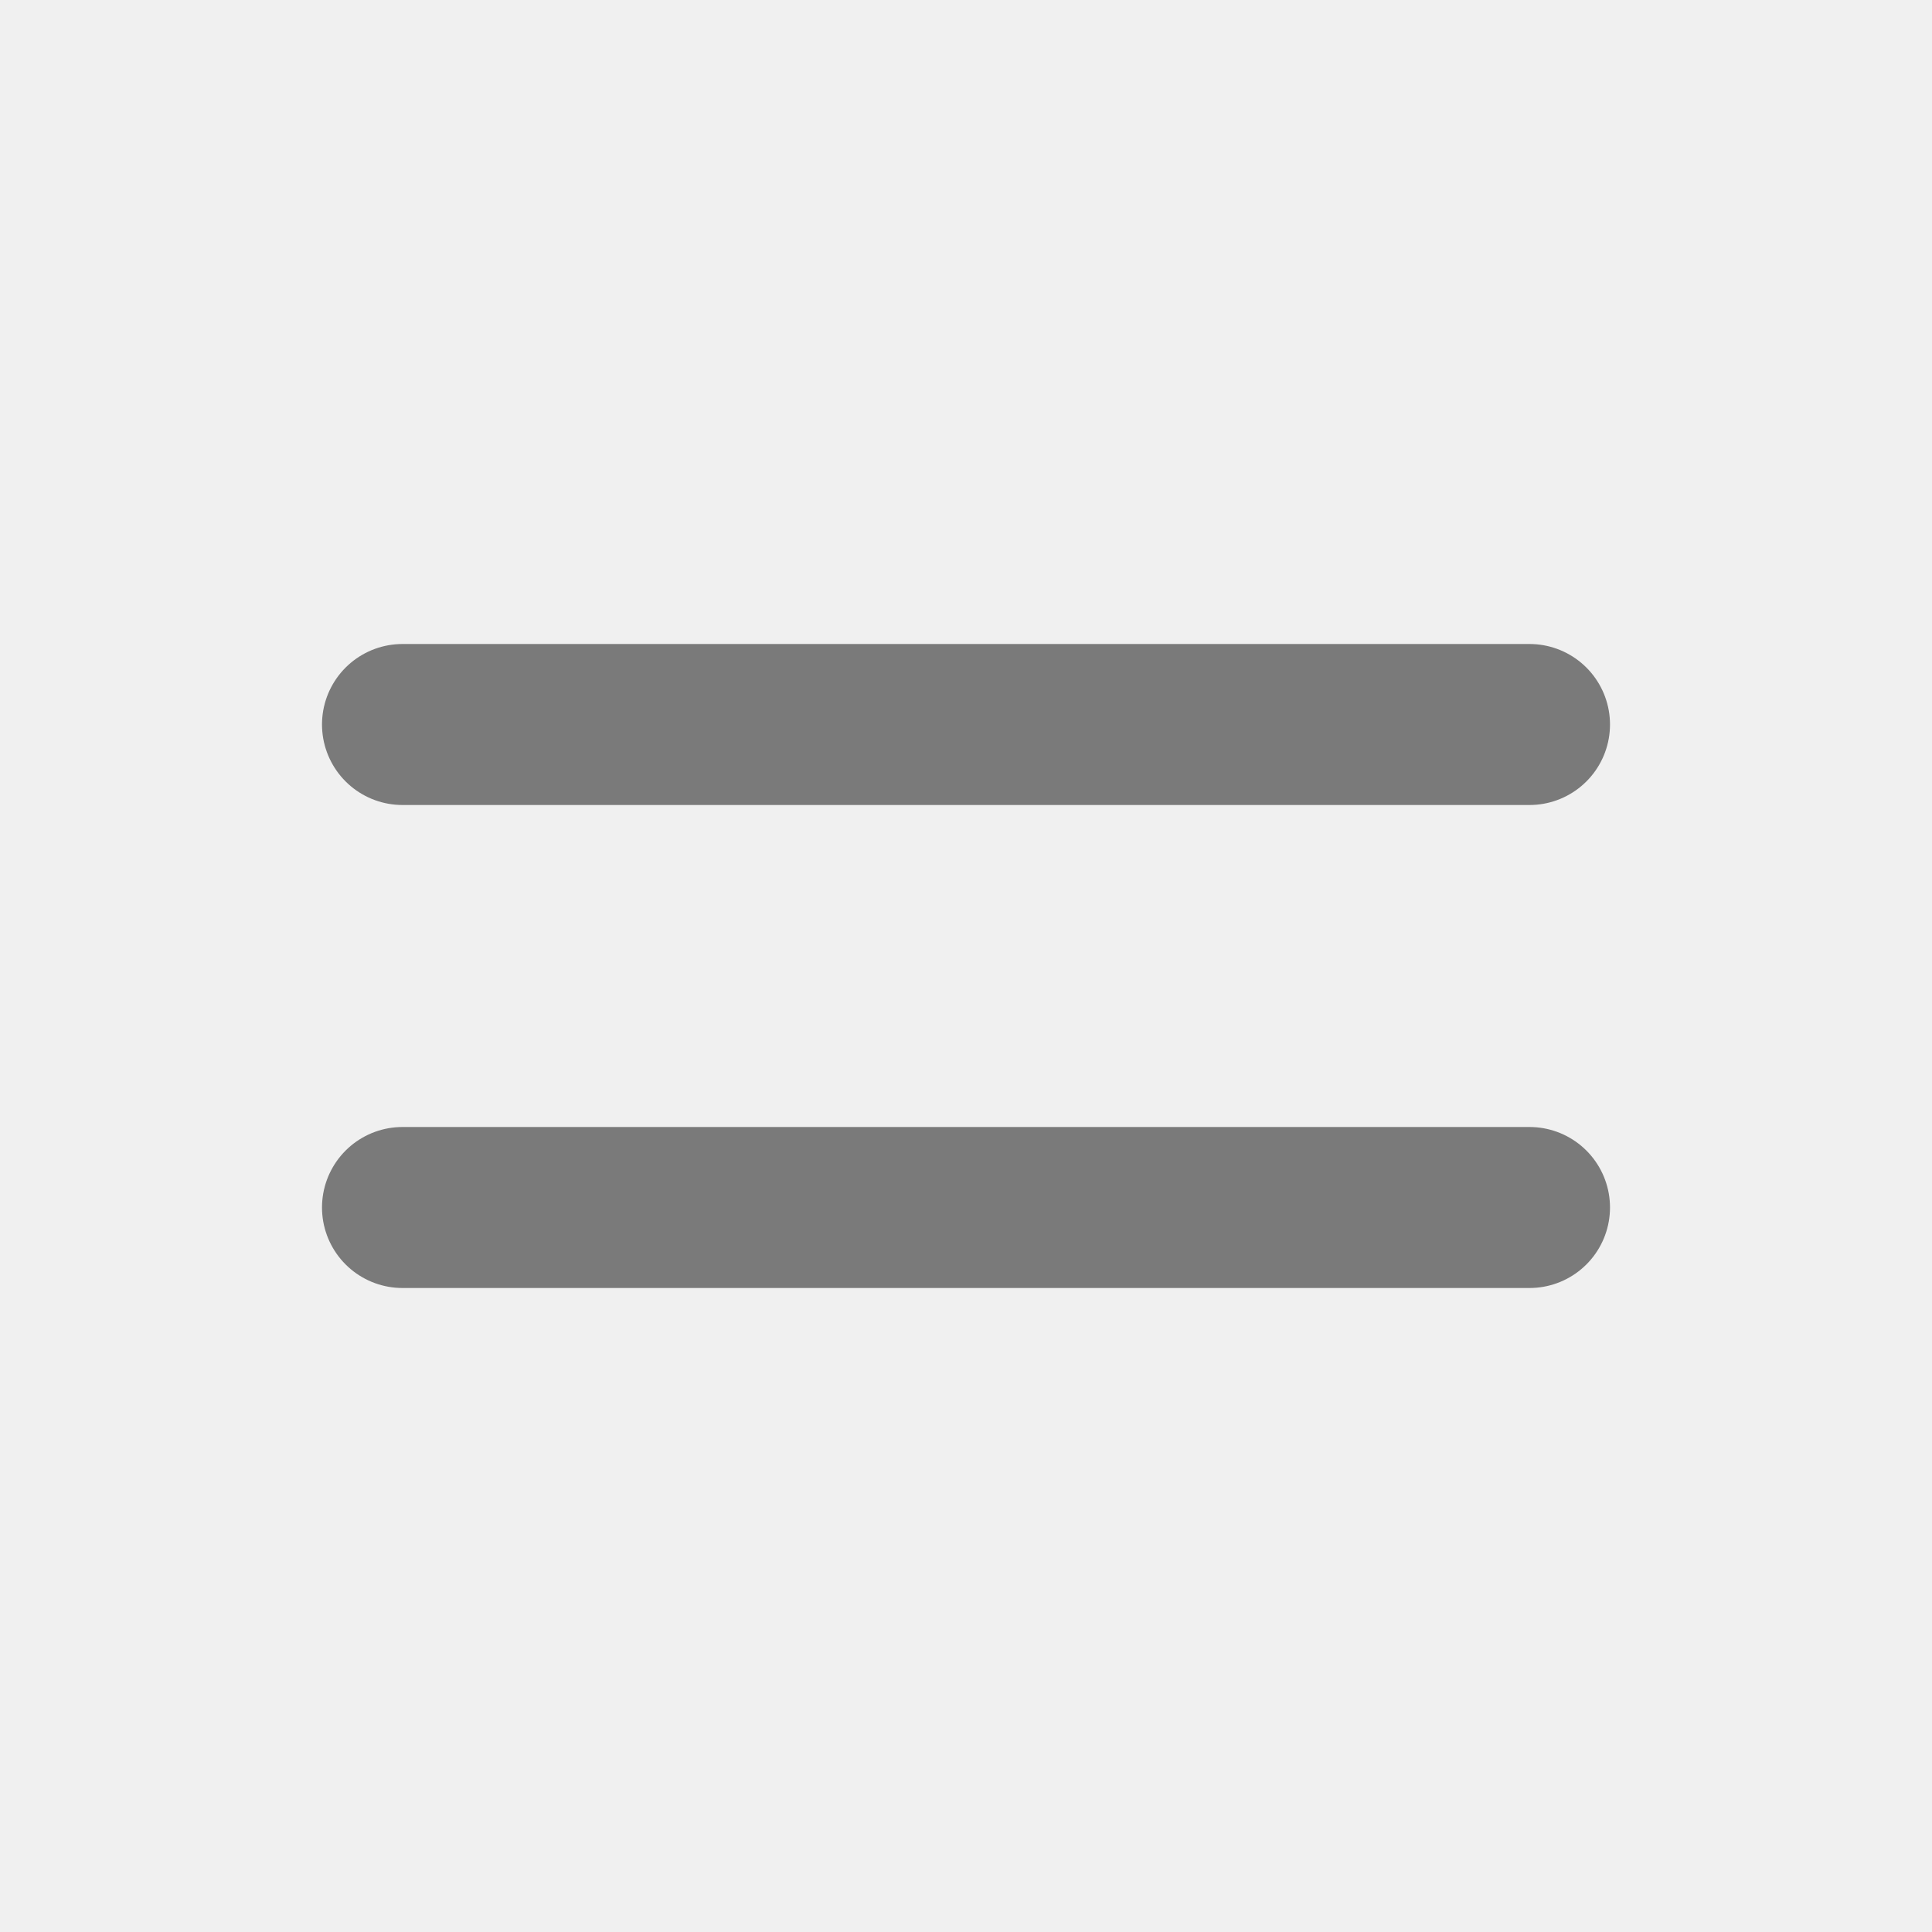
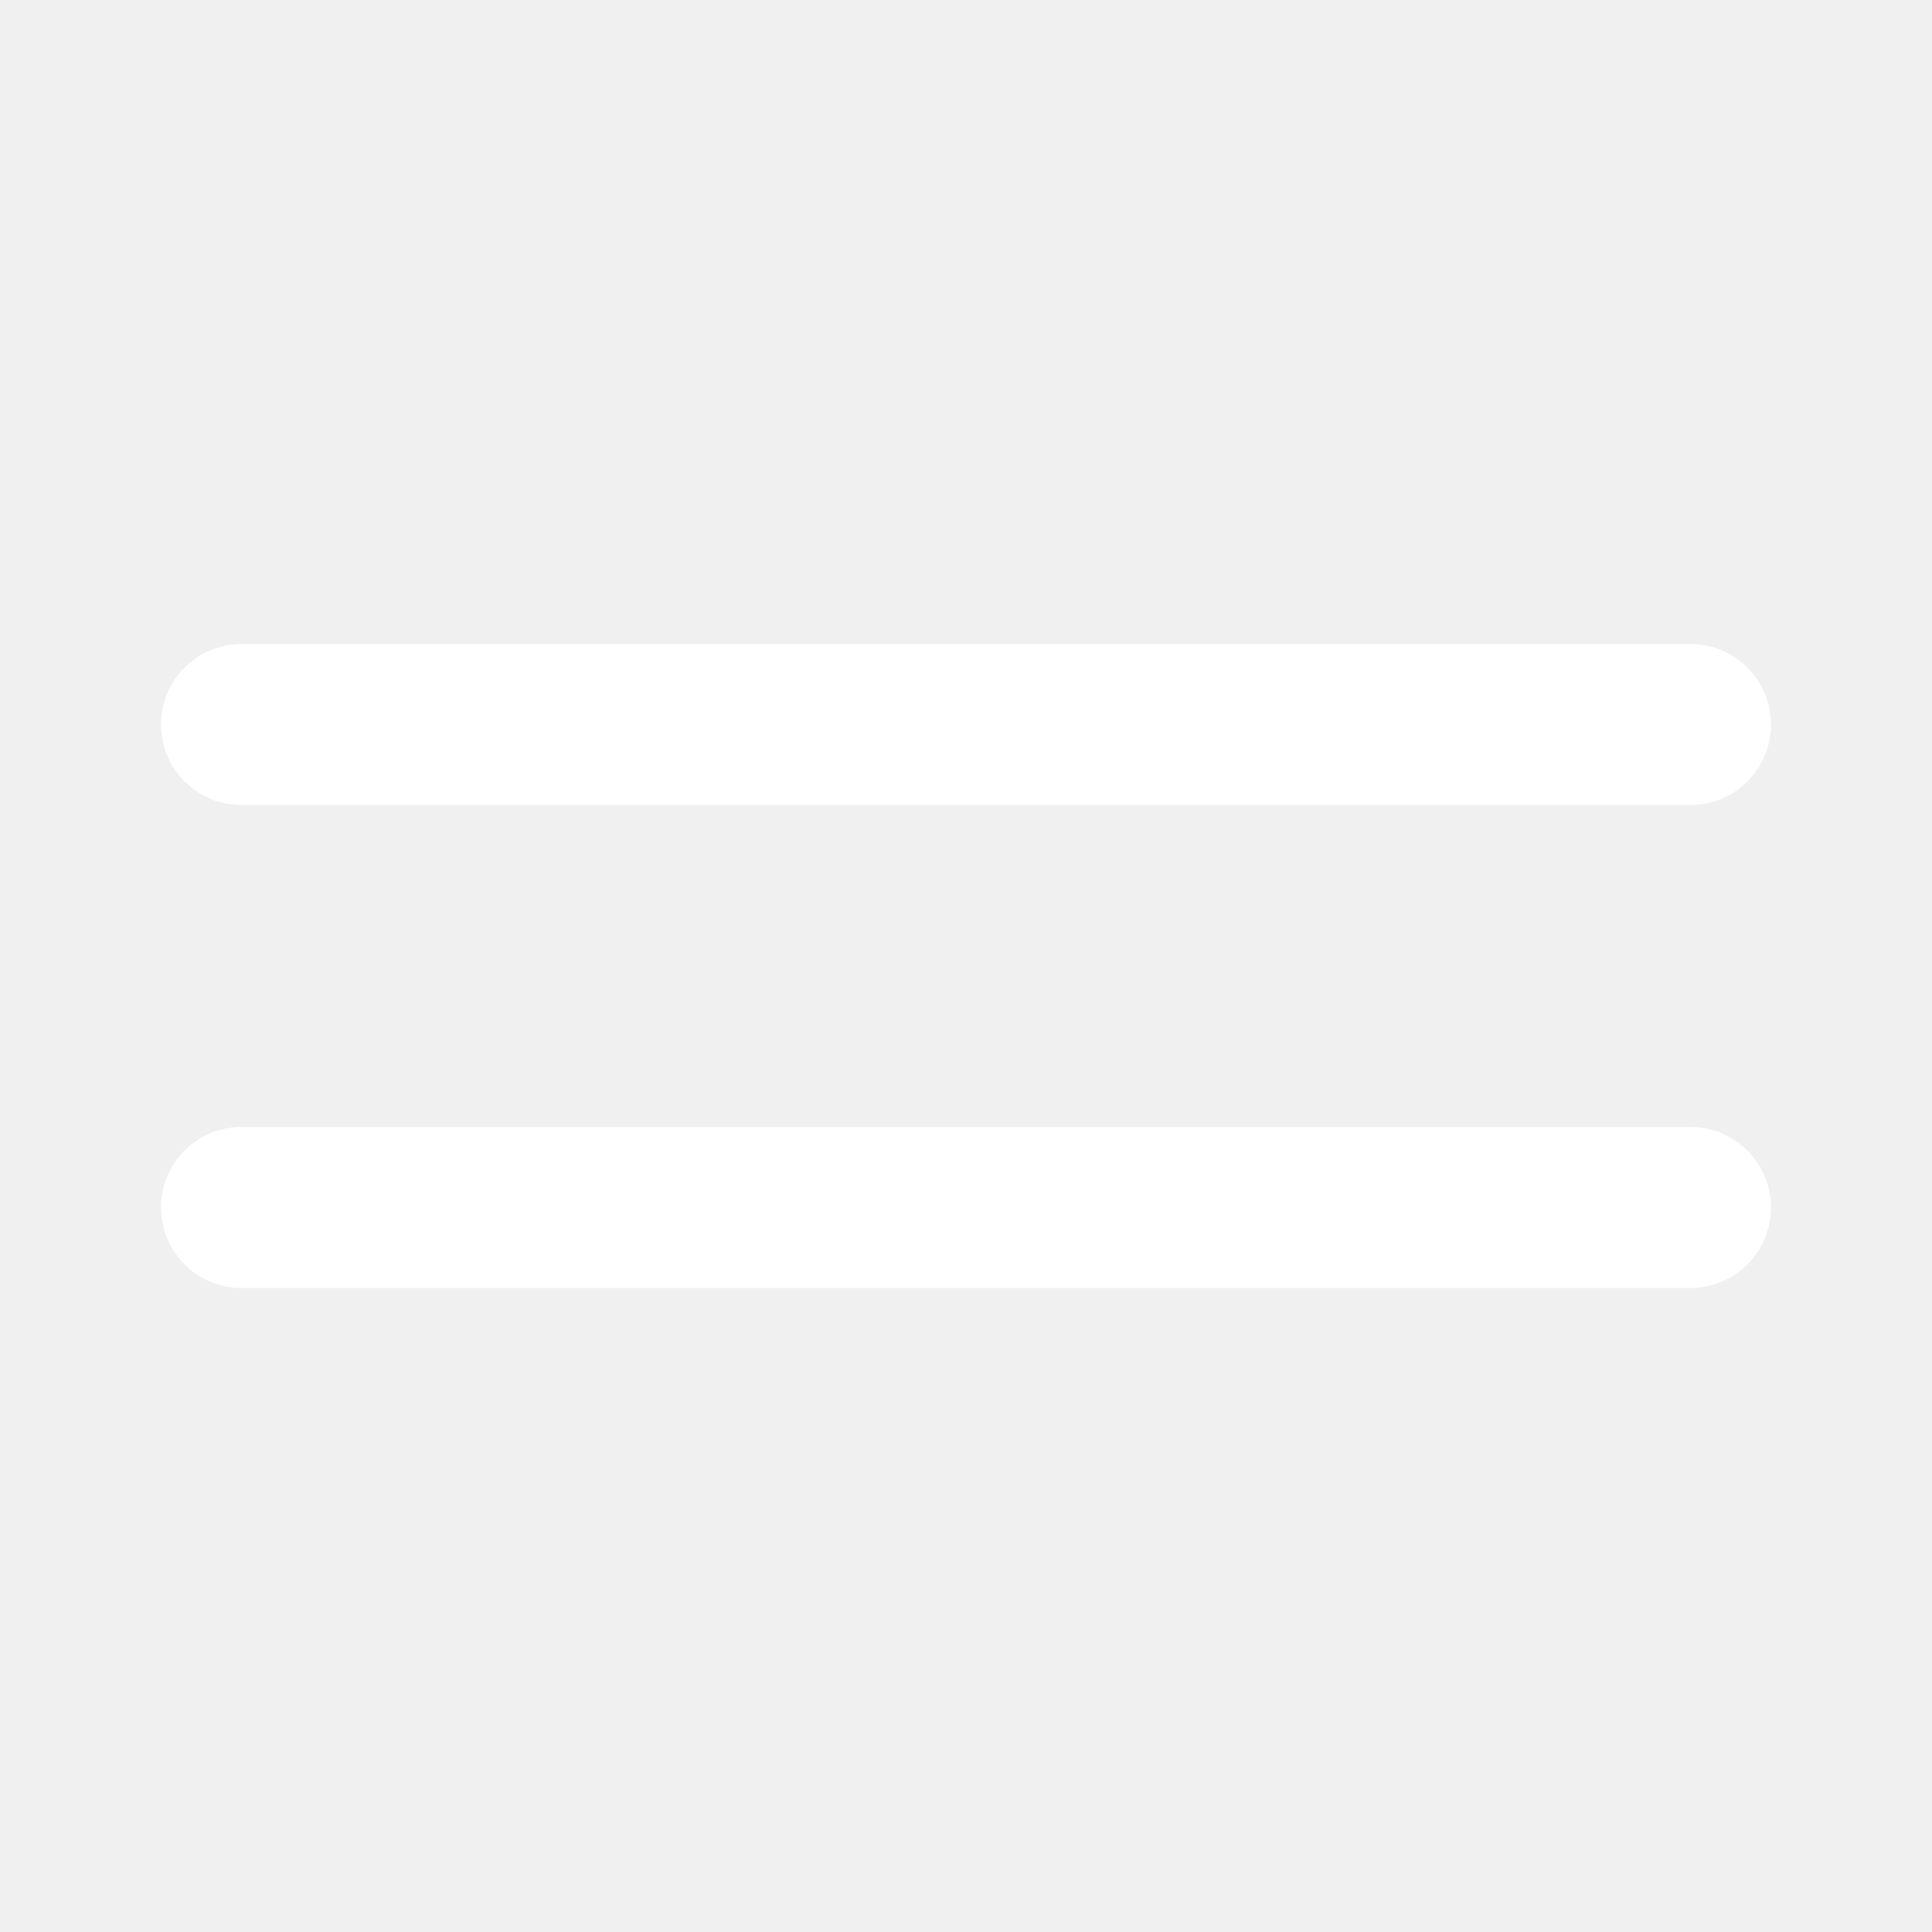
- <svg xmlns="http://www.w3.org/2000/svg" width="800px" height="800px" viewBox="0 0 24 24" fill="none" stroke="#000000">
+ <svg xmlns="http://www.w3.org/2000/svg" width="800px" height="800px" viewBox="0 0 24 24" fill="none">
  <g id="SVGRepo_bgCarrier" stroke-width="0" />
  <g id="SVGRepo_tracerCarrier" stroke-linecap="round" stroke-linejoin="round" />
  <g id="SVGRepo_iconCarrier">
-     <g id="Menu / Menu_Duo_MD">
-       <path id="Vector" d="M5 15H19M5 9H19" stroke="#7a7a7a" stroke-width="2" stroke-linecap="round" stroke-linejoin="round" />
+     <g id="Menu / Menu_Duo_LG">
+       <path id="Vector" d="M3 15H21M3 9H21" stroke="#ffffff" stroke-width="2" stroke-linecap="round" stroke-linejoin="round" />
    </g>
  </g>
</svg>
